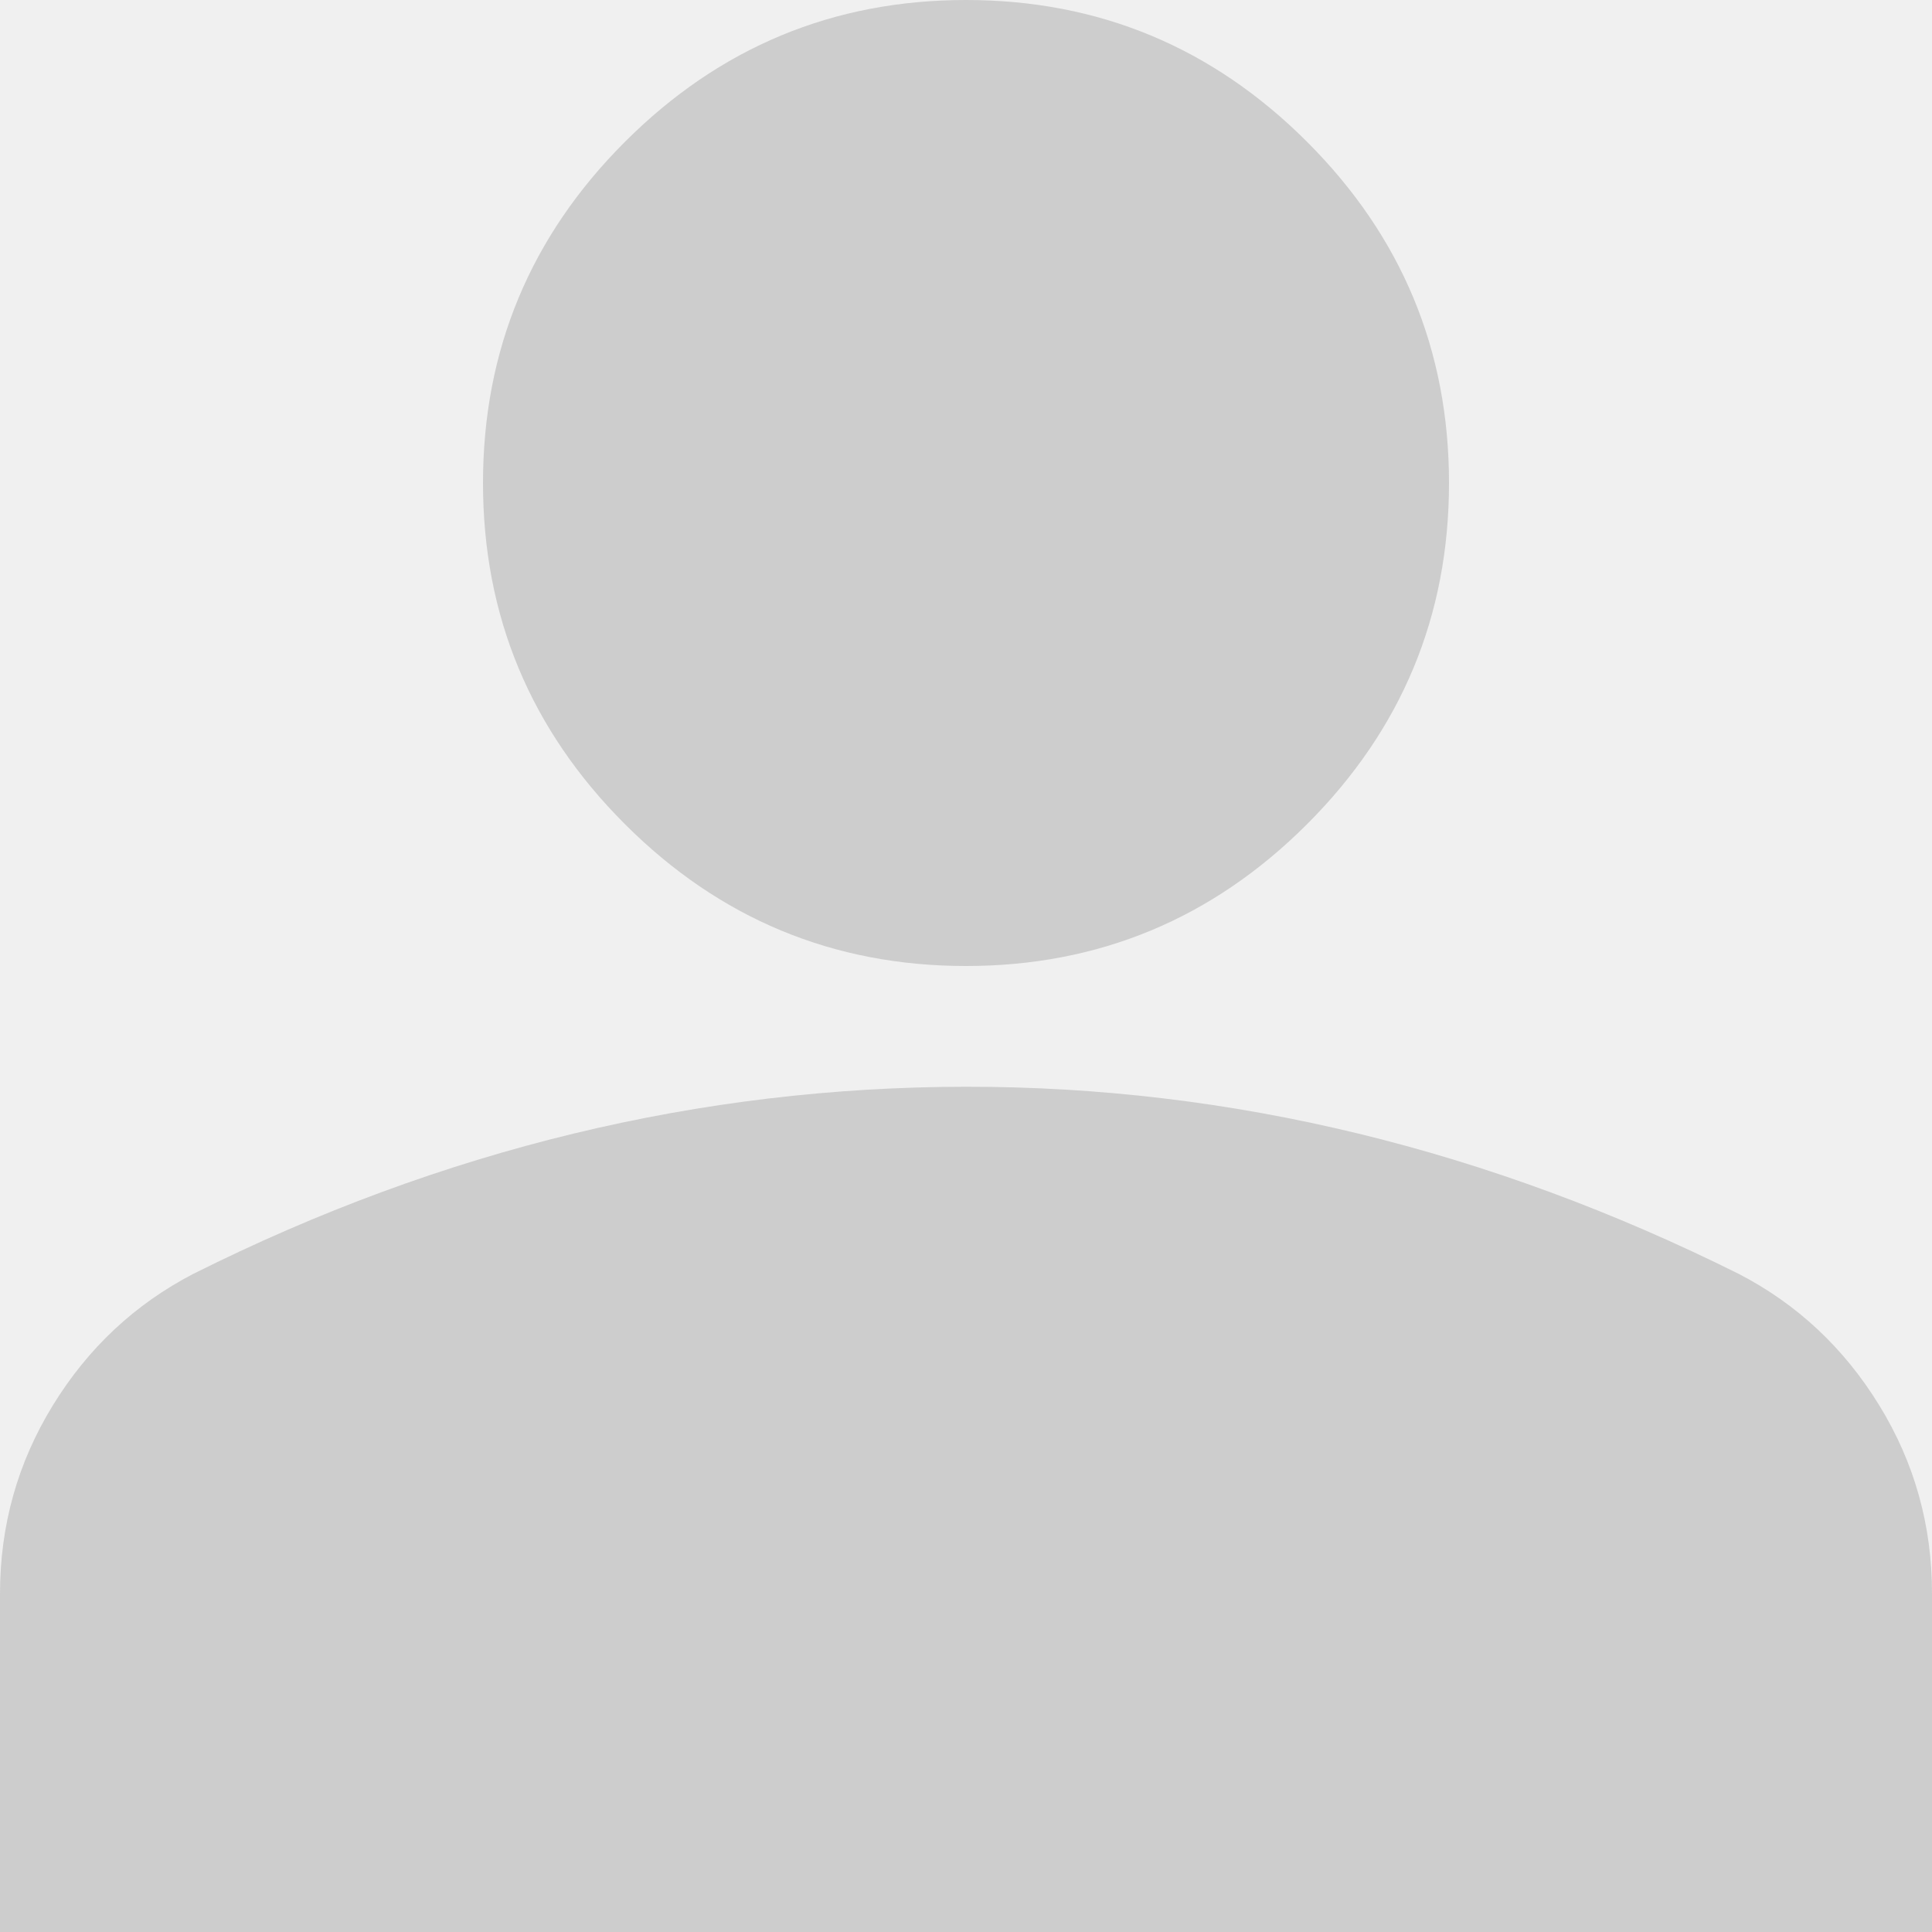
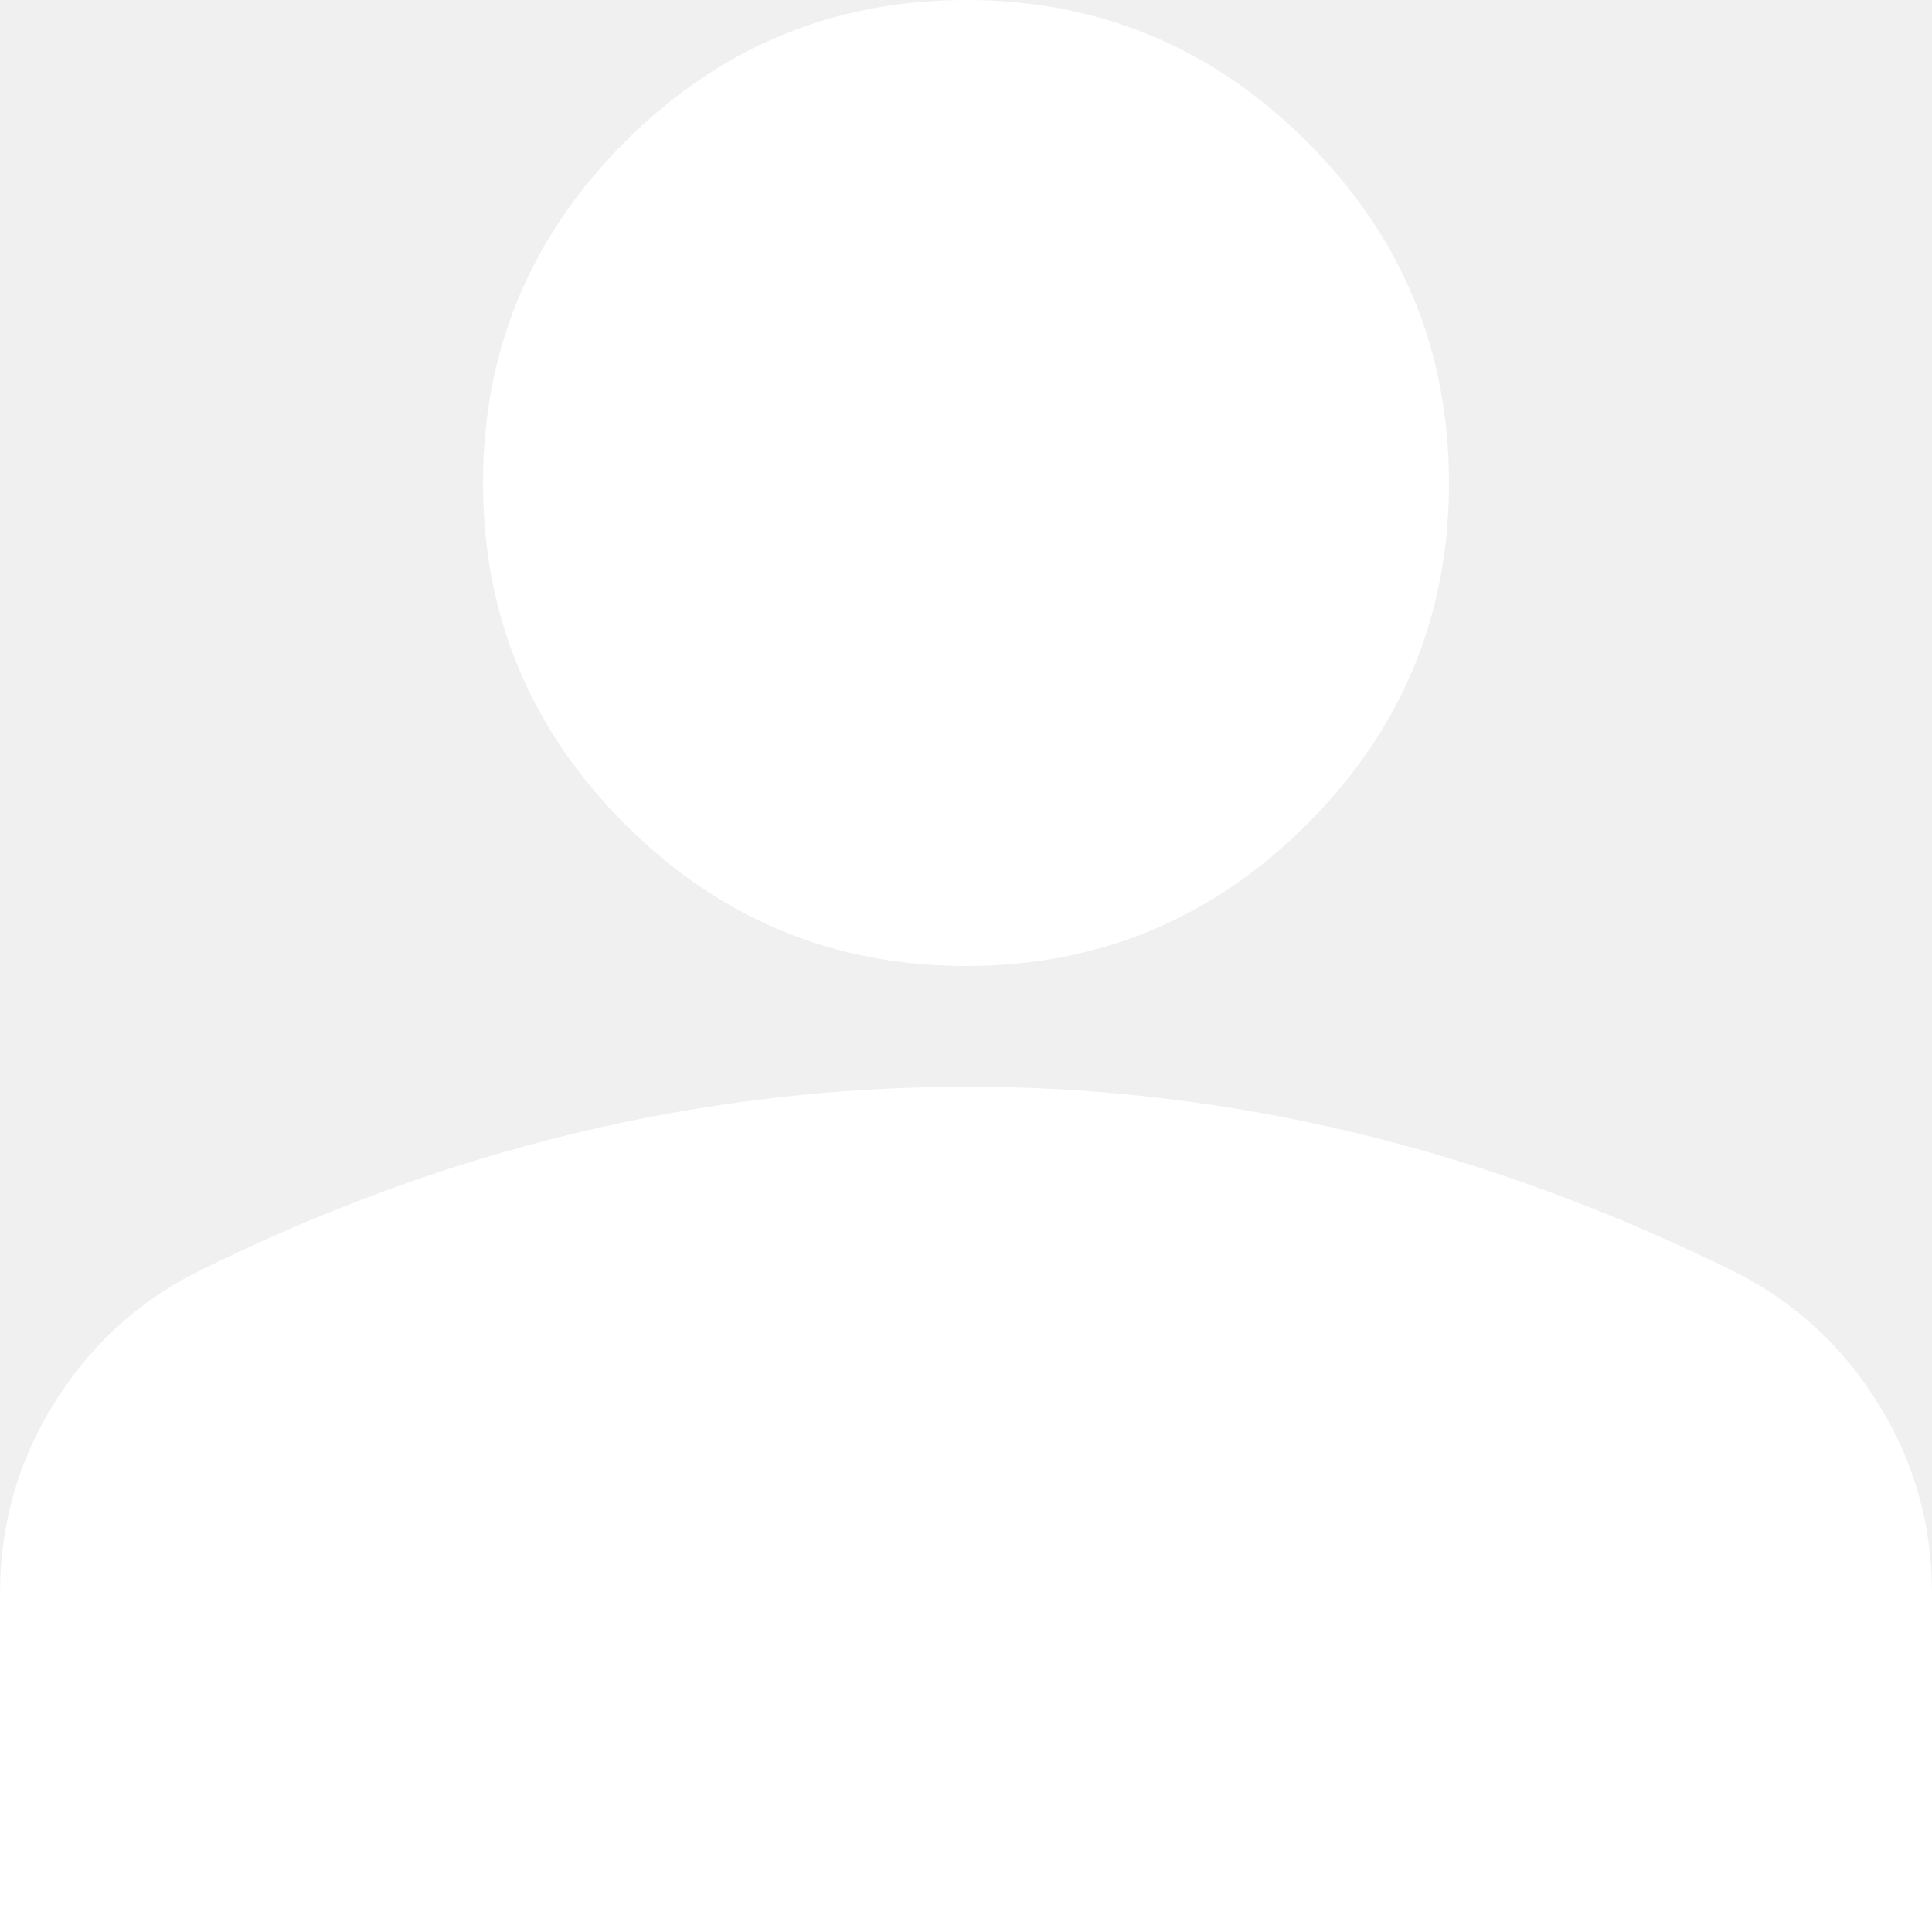
<svg xmlns="http://www.w3.org/2000/svg" width="16" height="16" viewBox="0 0 16 16" fill="none">
-   <path d="M8 8C6.9 8 5.958 7.608 5.175 6.825C4.392 6.042 4 5.1 4 4C4 2.9 4.392 1.958 5.175 1.175C5.958 0.392 6.9 0 8 0C9.1 0 10.042 0.392 10.825 1.175C11.608 1.958 12 2.9 12 4C12 5.1 11.608 6.042 10.825 6.825C10.042 7.608 9.1 8 8 8ZM0 16V13.2C0 12.633 0.146 12.113 0.438 11.638C0.73 11.163 1.117 10.801 1.6 10.55C2.633 10.033 3.683 9.646 4.75 9.388C5.817 9.13 6.9 9.001 8 9C9.1 8.999 10.183 9.129 11.25 9.388C12.317 9.647 13.367 10.035 14.4 10.55C14.883 10.8 15.271 11.163 15.563 11.638C15.855 12.113 16.001 12.634 16 13.2V16H0Z" fill="#CDCDCD" />
+   <path d="M8 8C6.9 8 5.958 7.608 5.175 6.825C4.392 6.042 4 5.1 4 4C4 2.9 4.392 1.958 5.175 1.175C5.958 0.392 6.9 0 8 0C9.1 0 10.042 0.392 10.825 1.175C11.608 1.958 12 2.9 12 4C12 5.1 11.608 6.042 10.825 6.825C10.042 7.608 9.1 8 8 8ZM0 16V13.2C0 12.633 0.146 12.113 0.438 11.638C0.73 11.163 1.117 10.801 1.6 10.55C2.633 10.033 3.683 9.646 4.75 9.388C5.817 9.13 6.9 9.001 8 9C9.1 8.999 10.183 9.129 11.25 9.388C12.317 9.647 13.367 10.035 14.4 10.55C14.883 10.8 15.271 11.163 15.563 11.638C15.855 12.113 16.001 12.634 16 13.2V16H0Z" fill="#fff" />
</svg>
